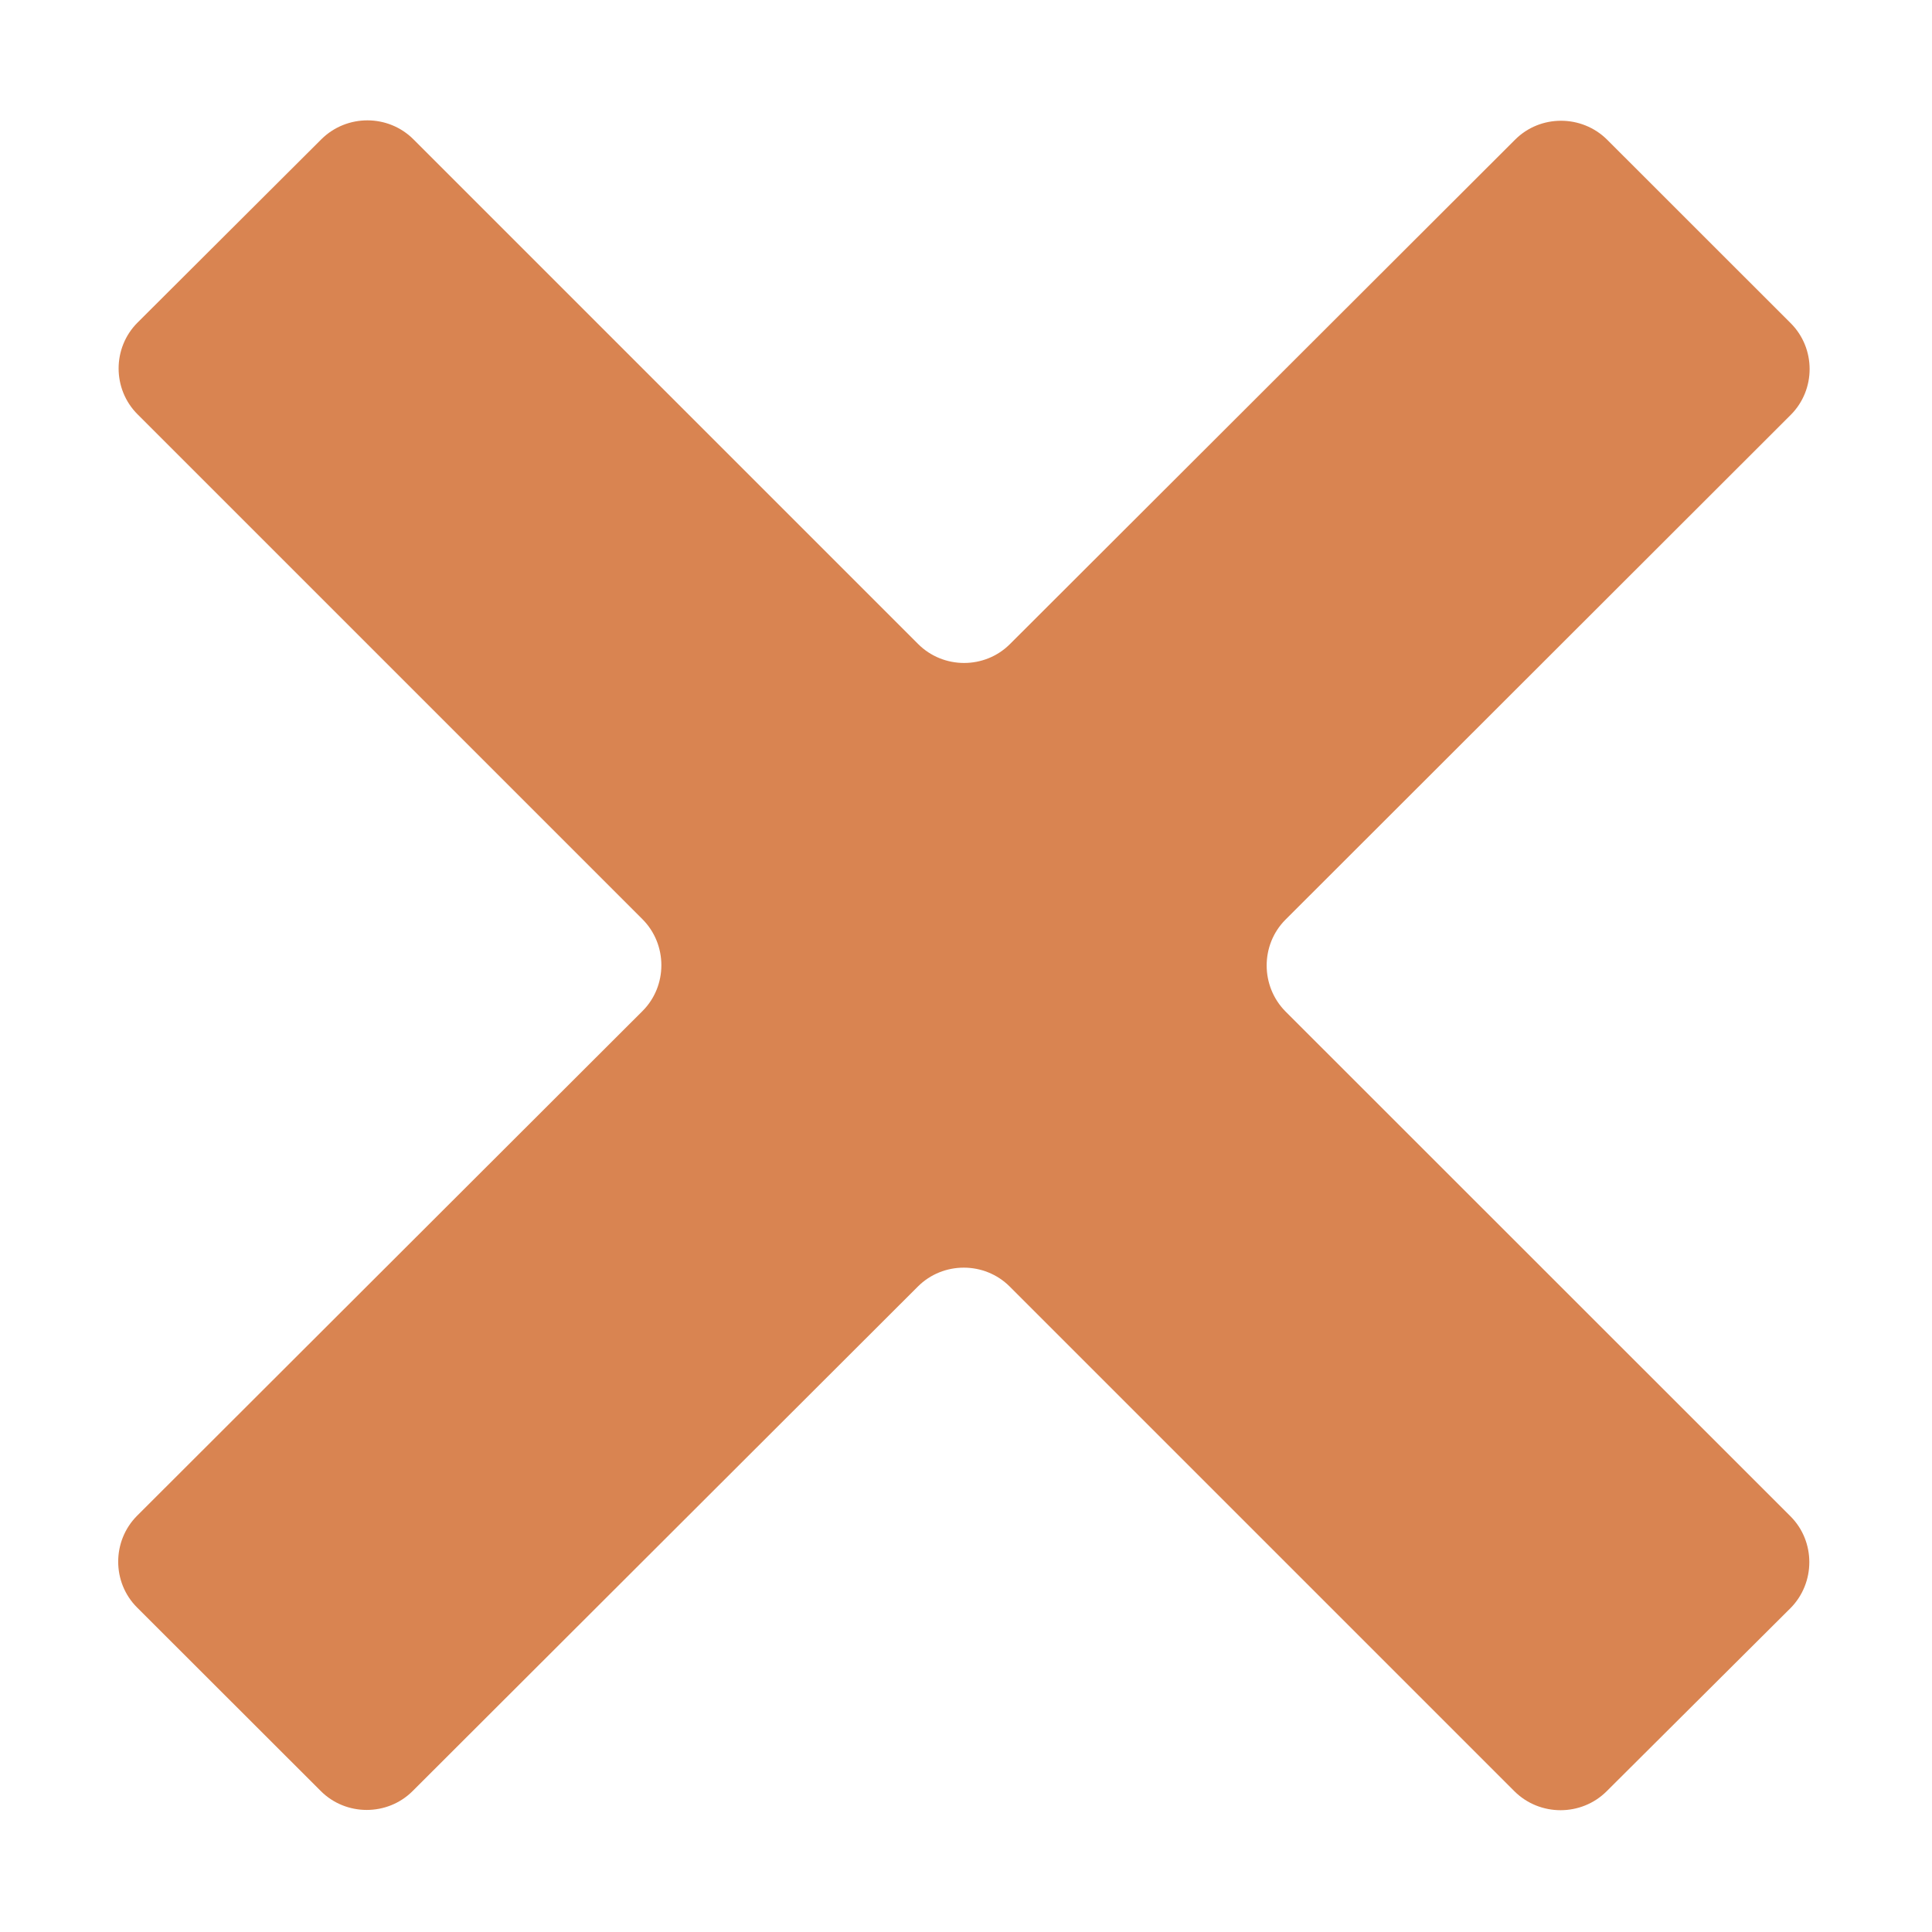
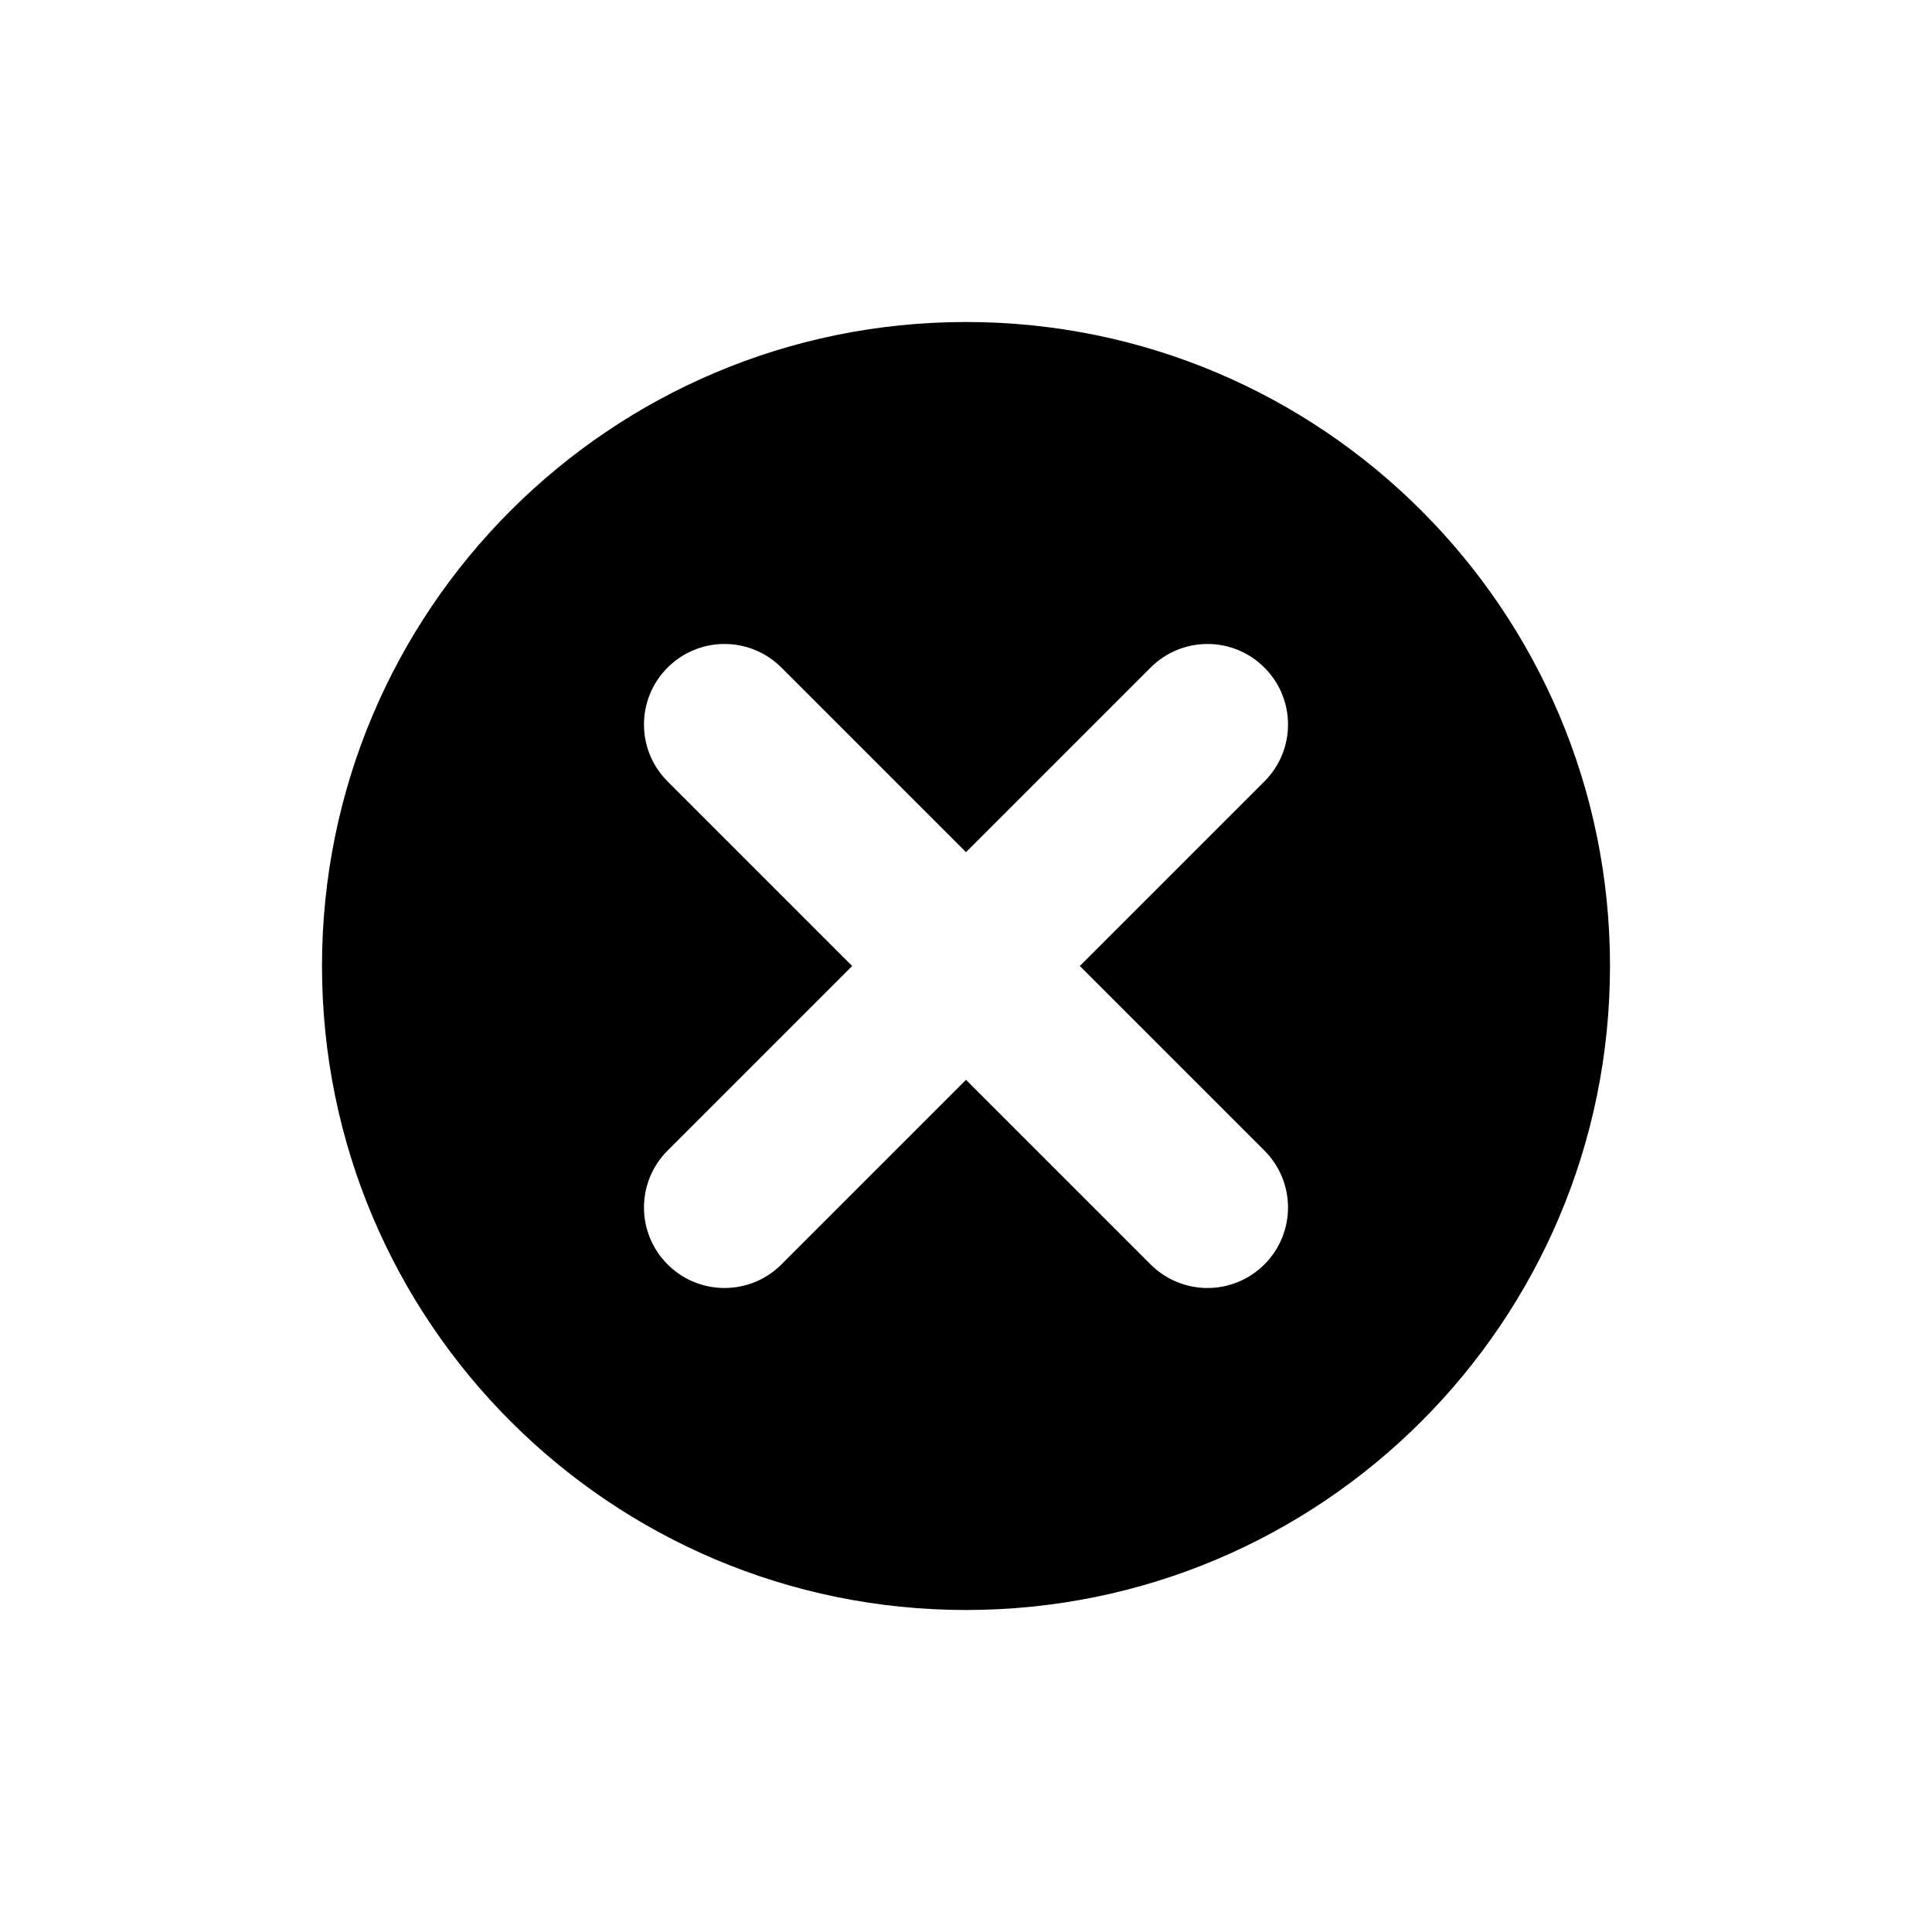
- <svg xmlns="http://www.w3.org/2000/svg" version="1.1" id="Layer_1" x="0px" y="0px" width="24px" height="24px" viewBox="0 0 24 24" enable-background="new 0 0 24 24" xml:space="preserve">
-   <path fill="#D98451" d="M22.245,4.015c0.313,0.313,0.313,0.826,0,1.139l-6.276,6.27c-0.312,0.312-0.312,0.826,0,1.141l6.273,6.271  c0.312,0.312,0.312,0.826,0,1.141l-2.285,2.276c-0.314,0.312-0.828,0.312-1.143,0l-6.271-6.271c-0.313-0.313-0.828-0.313-1.141,0  l-6.276,6.267c-0.313,0.313-0.828,0.313-1.141,0l-2.282-2.28c-0.313-0.312-0.313-0.826,0-1.14l6.278-6.269  c0.313-0.312,0.313-0.827,0-1.141L1.709,5.147c-0.314-0.313-0.314-0.827,0-1.14l2.284-2.278C4.308,1.417,4.821,1.417,5.135,1.73  L11.405,8c0.314,0.314,0.828,0.314,1.141,0.001l6.276-6.267c0.312-0.312,0.826-0.312,1.141,0L22.245,4.015z" />
+ <svg xmlns="http://www.w3.org/2000/svg" baseProfile="tiny" height="24px" id="Layer_1" version="1.2" viewBox="0 0 24 24" width="24px" xml:space="preserve">
+   <path d="M12,4c-4.419,0-8,3.582-8,8s3.581,8,8,8s8-3.582,8-8S16.419,4,12,4z M15.707,14.293c0.391,0.391,0.391,1.023,0,1.414  C15.512,15.902,15.256,16,15,16s-0.512-0.098-0.707-0.293L12,13.414l-2.293,2.293C9.512,15.902,9.256,16,9,16  s-0.512-0.098-0.707-0.293c-0.391-0.391-0.391-1.023,0-1.414L10.586,12L8.293,9.707c-0.391-0.391-0.391-1.023,0-1.414  s1.023-0.391,1.414,0L12,10.586l2.293-2.293c0.391-0.391,1.023-0.391,1.414,0s0.391,1.023,0,1.414L13.414,12L15.707,14.293z" />
</svg>
